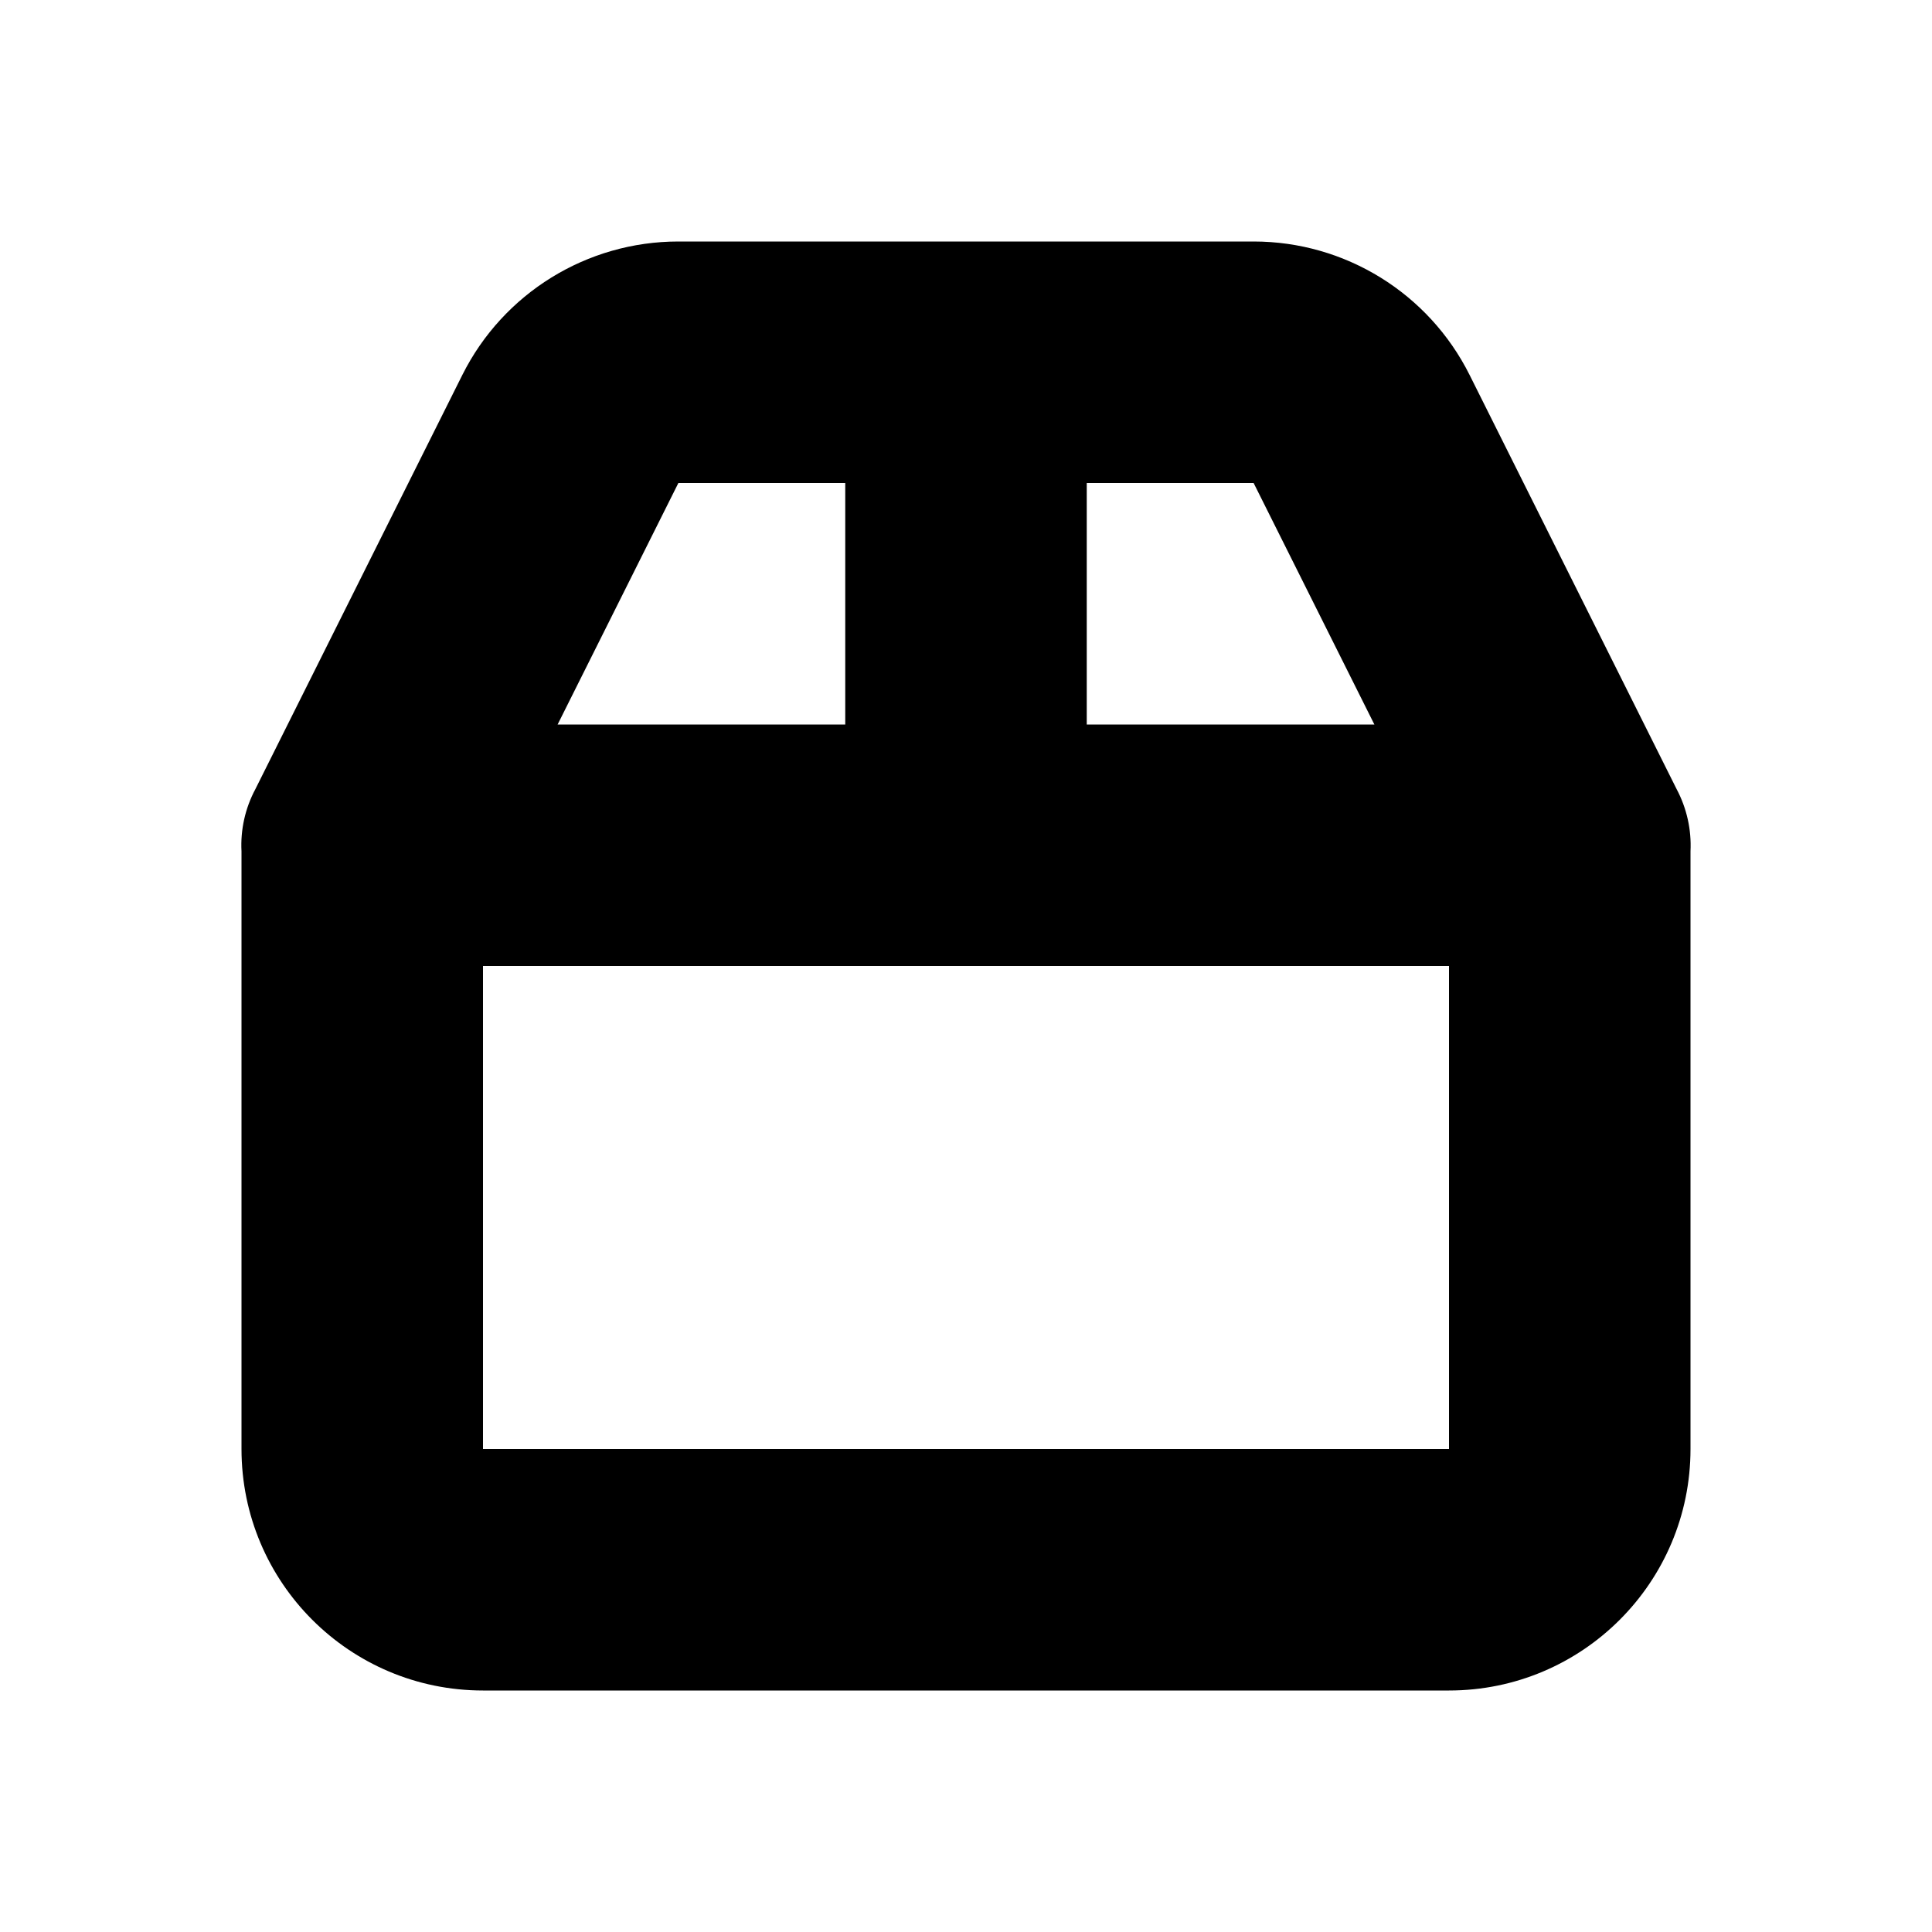
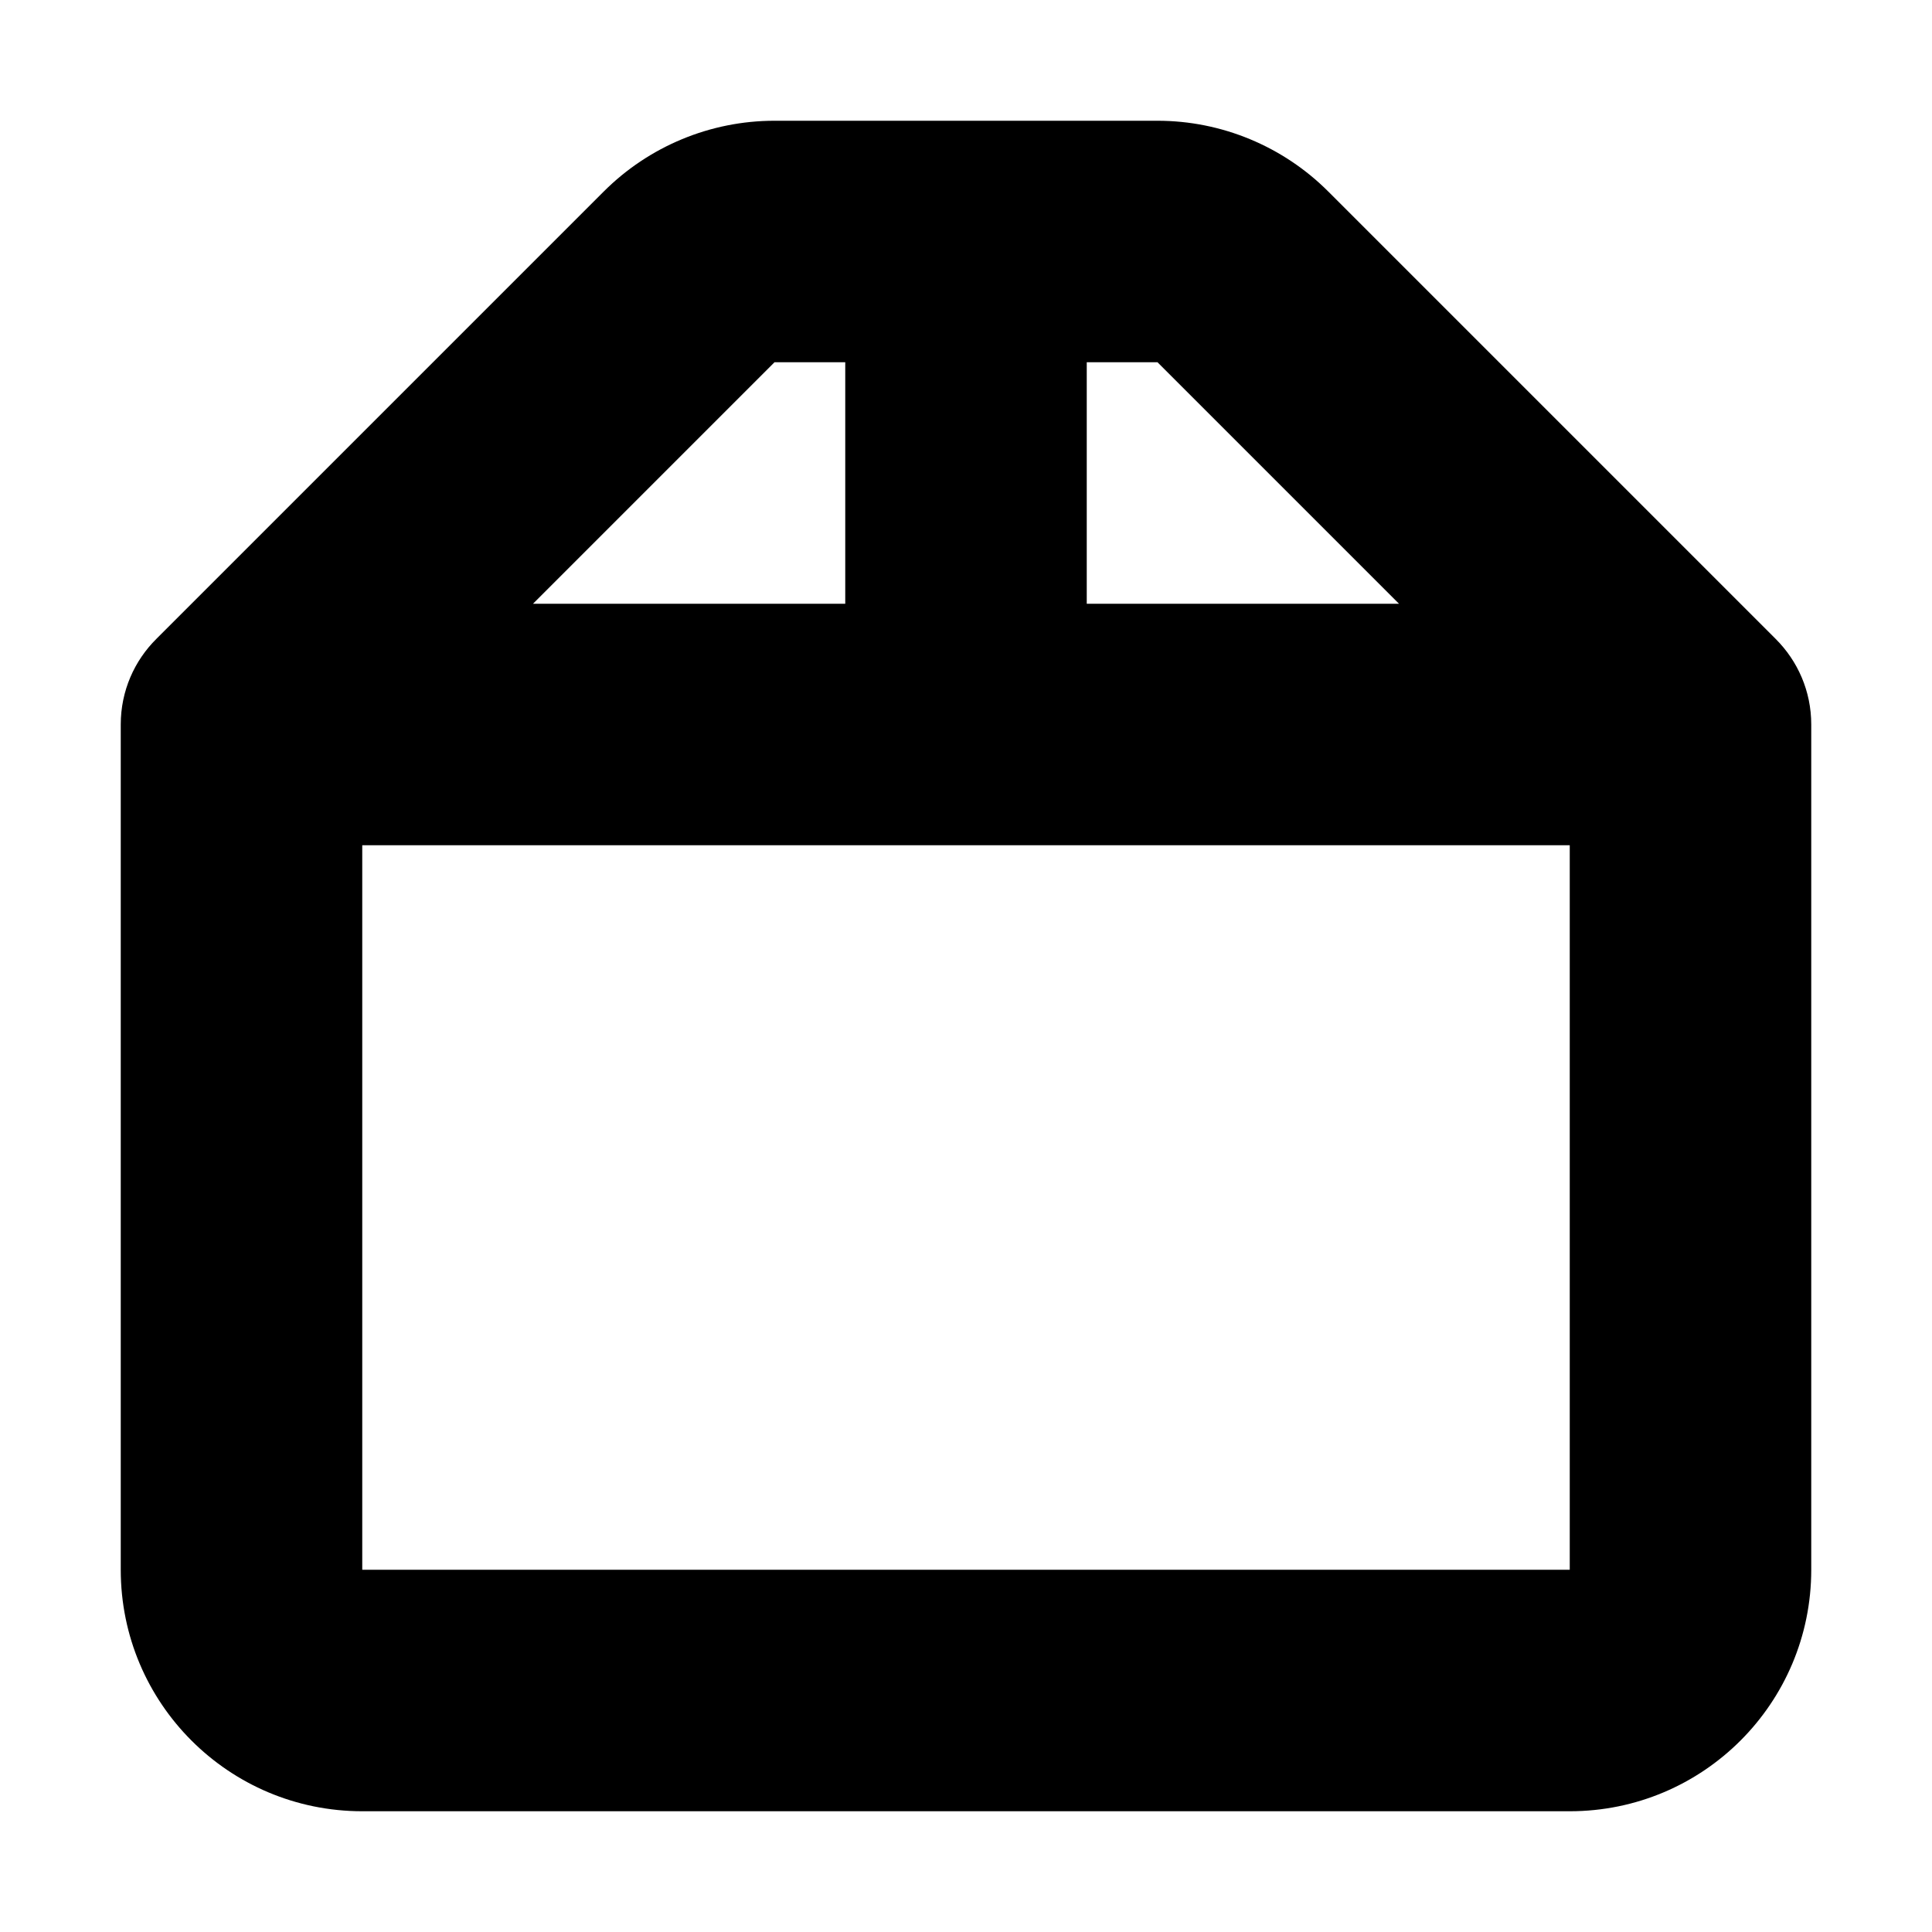
<svg xmlns="http://www.w3.org/2000/svg" width="16" height="16" viewBox="0 0 16 16">
-   <path d="M9 4v2h2.382l-1-2H9zM7 4H5.618l-1 2H7V4zm6.885 2.535A.994.994 0 0 1 14 7.05V12a2 2 0 0 1-2 2H4a2 2 0 0 1-2-2V7.05a.984.984 0 0 1 .115-.515l1.714-3.43A2 2 0 0 1 5.618 2h4.764a2 2 0 0 1 1.789 1.106l1.714 3.429zM4 8v4h8V8H4z" />
+   <path fill="#000000" fill-rule="evenodd" d="M6.414,1 C5.884,1 5.375,1.211 5,1.586 L1.296,5.29 C1.113,5.471 1,5.722 1,6 L1,13 C1,14.105 1.895,15 3,15 L13,15 C14.105,15 15,14.105 15,13 L15,6 C15,5.724 14.888,5.474 14.707,5.293 L11,1.586 C10.625,1.211 10.116,1 9.586,1 L6.414,1 Z M11.586,5 L9.586,3 L9,3 L9,5 L11.586,5 Z M7,3 L6.414,3 L4.414,5 L7,5 L7,3 Z M3,7 L13,7 L13,13 L3,13 L3,7 Z" />
</svg>
